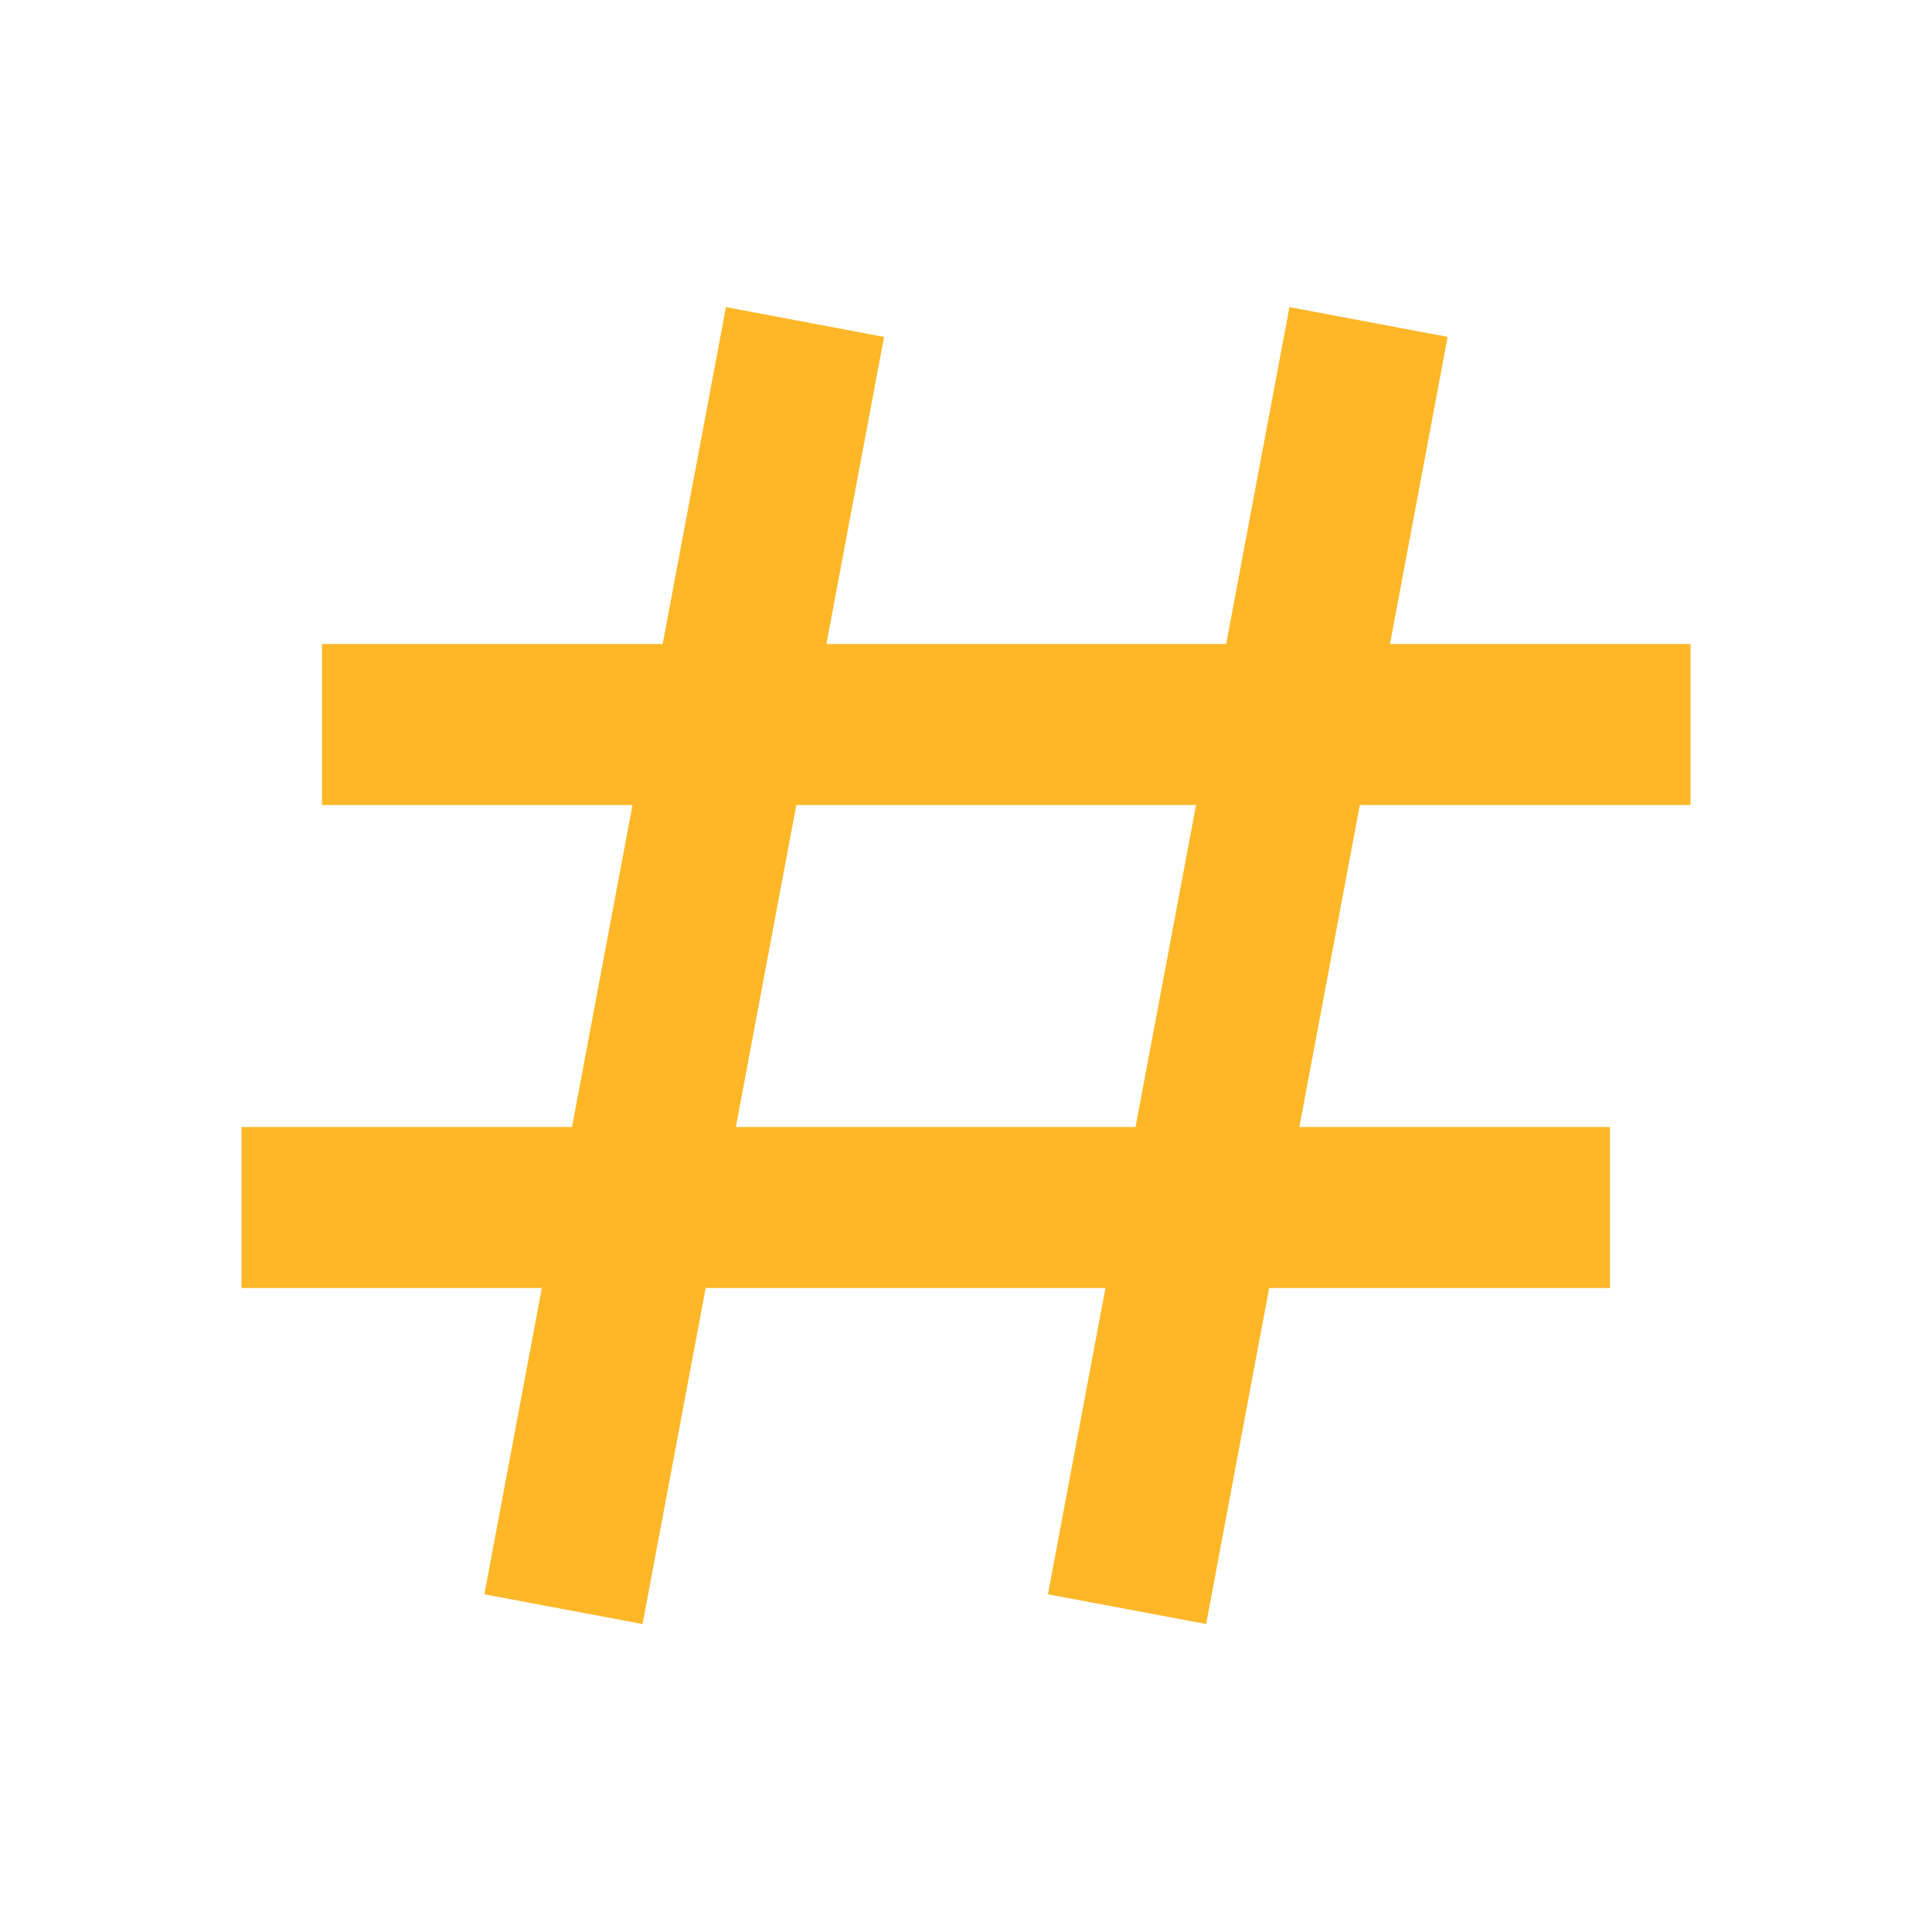
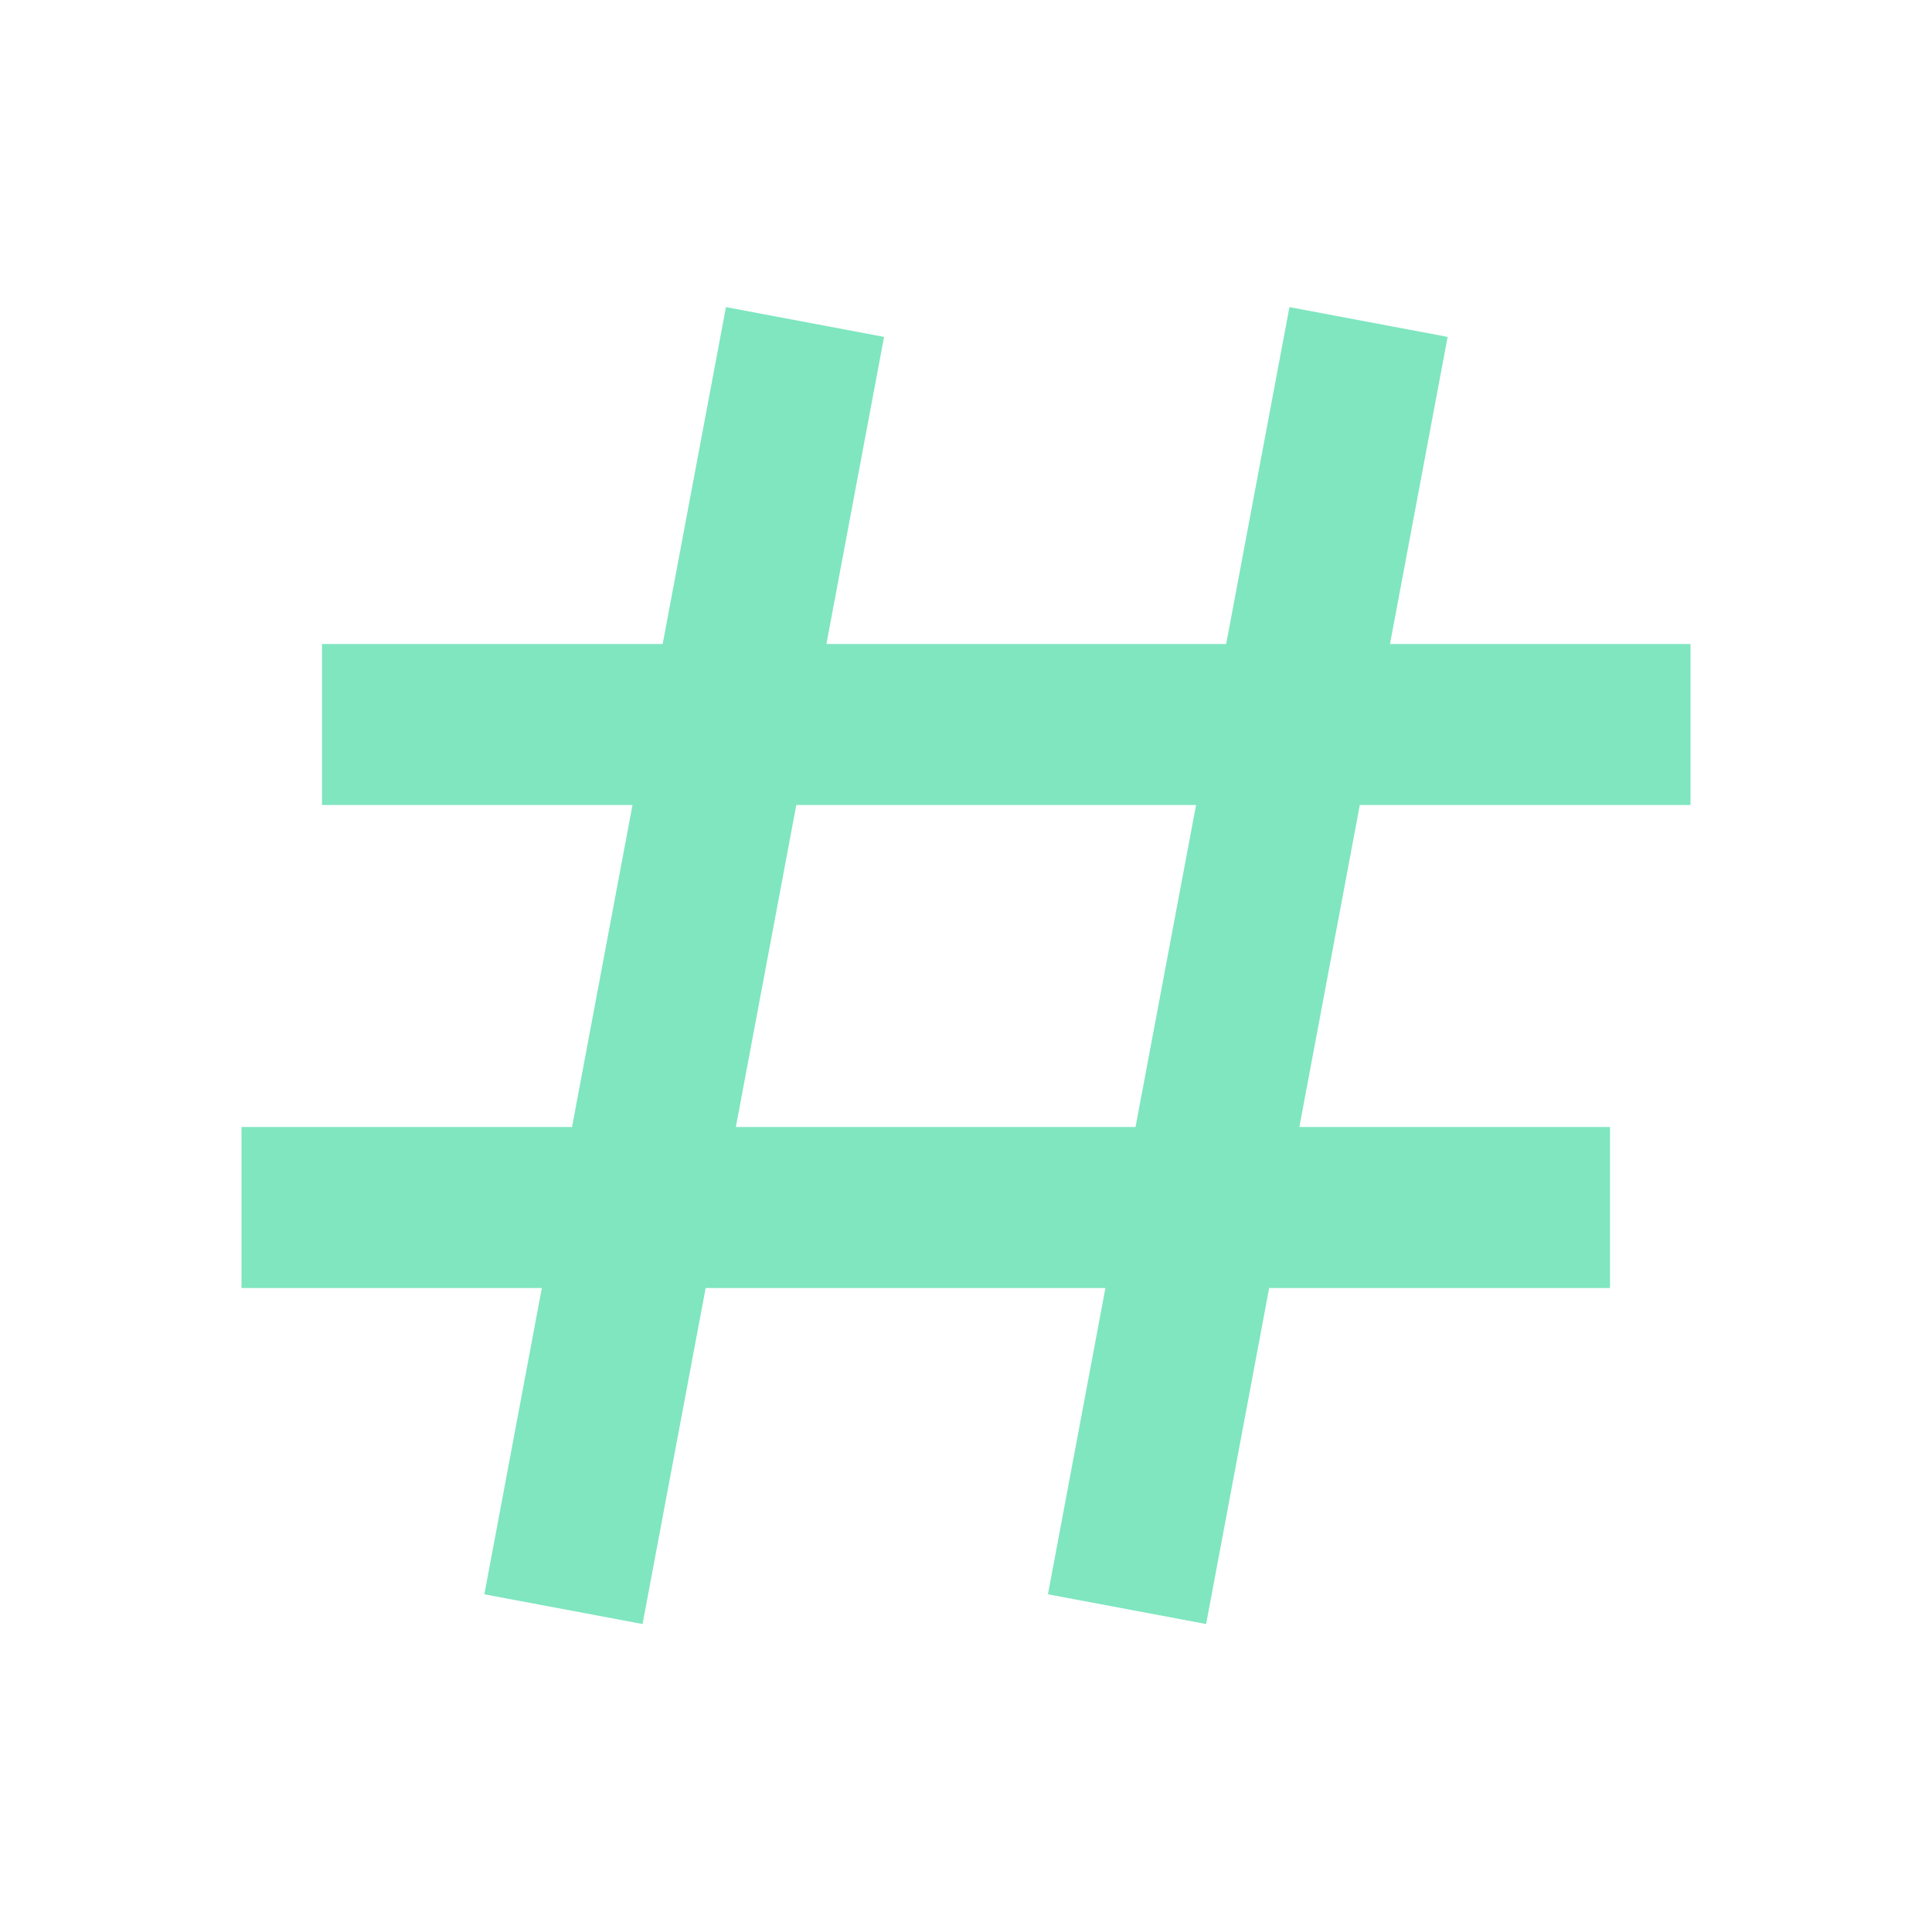
<svg xmlns="http://www.w3.org/2000/svg" width="32" height="32" viewBox="0 0 24 24">
-   <path fill="#ffb727" d="M16.018,3.815L15.232,8h-4.966l0.716-3.815L9.018,3.815L8.232,8H4v2h3.857l-0.751,4H3v2h3.731l-0.714,3.805l1.965,0.369 L8.766,16h4.966l-0.714,3.805l1.965,0.369L15.766,16H20v-2h-3.859l0.751-4H21V8h-3.733l0.716-3.815L16.018,3.815z M14.106,14H9.141 l0.751-4h4.966L14.106,14z" />
+   <path fill="#7fe6c0" d="M16.018,3.815L15.232,8h-4.966l0.716-3.815L9.018,3.815L8.232,8H4v2h3.857l-0.751,4H3v2h3.731l-0.714,3.805l1.965,0.369 L8.766,16h4.966l-0.714,3.805l1.965,0.369L15.766,16H20v-2h-3.859l0.751-4H21V8h-3.733l0.716-3.815L16.018,3.815z M14.106,14H9.141 l0.751-4h4.966L14.106,14z" />
</svg>
